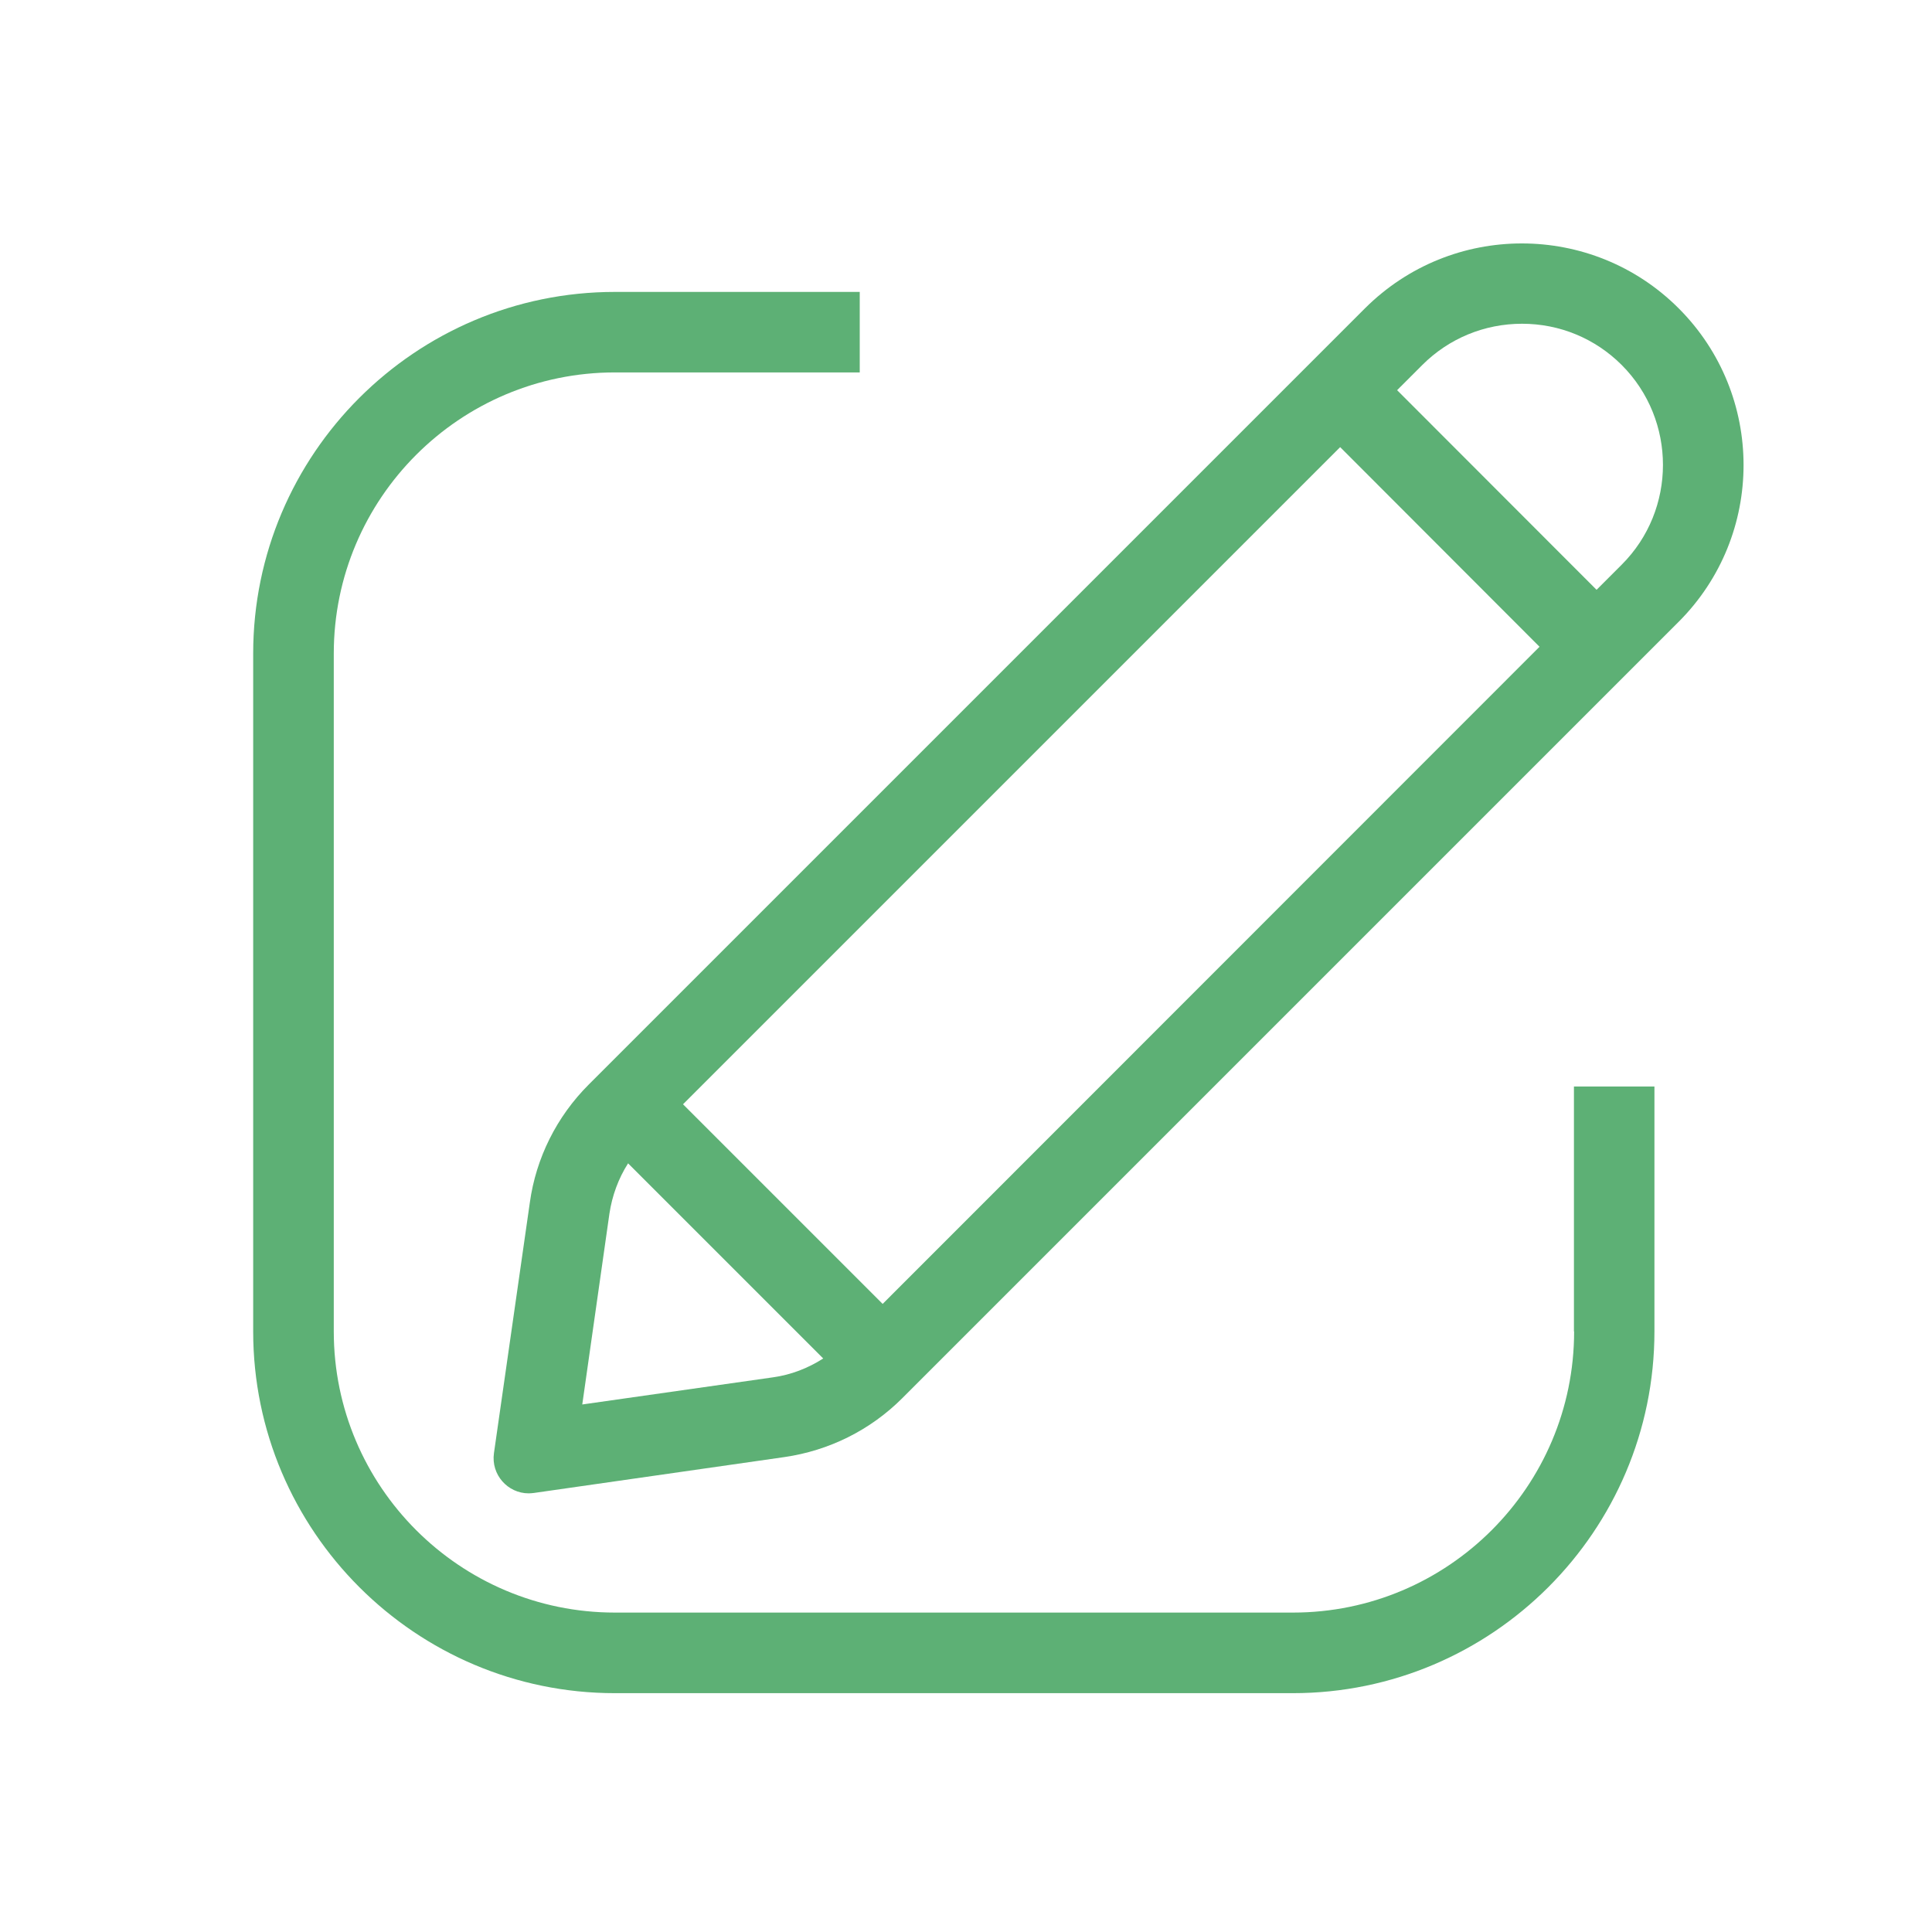
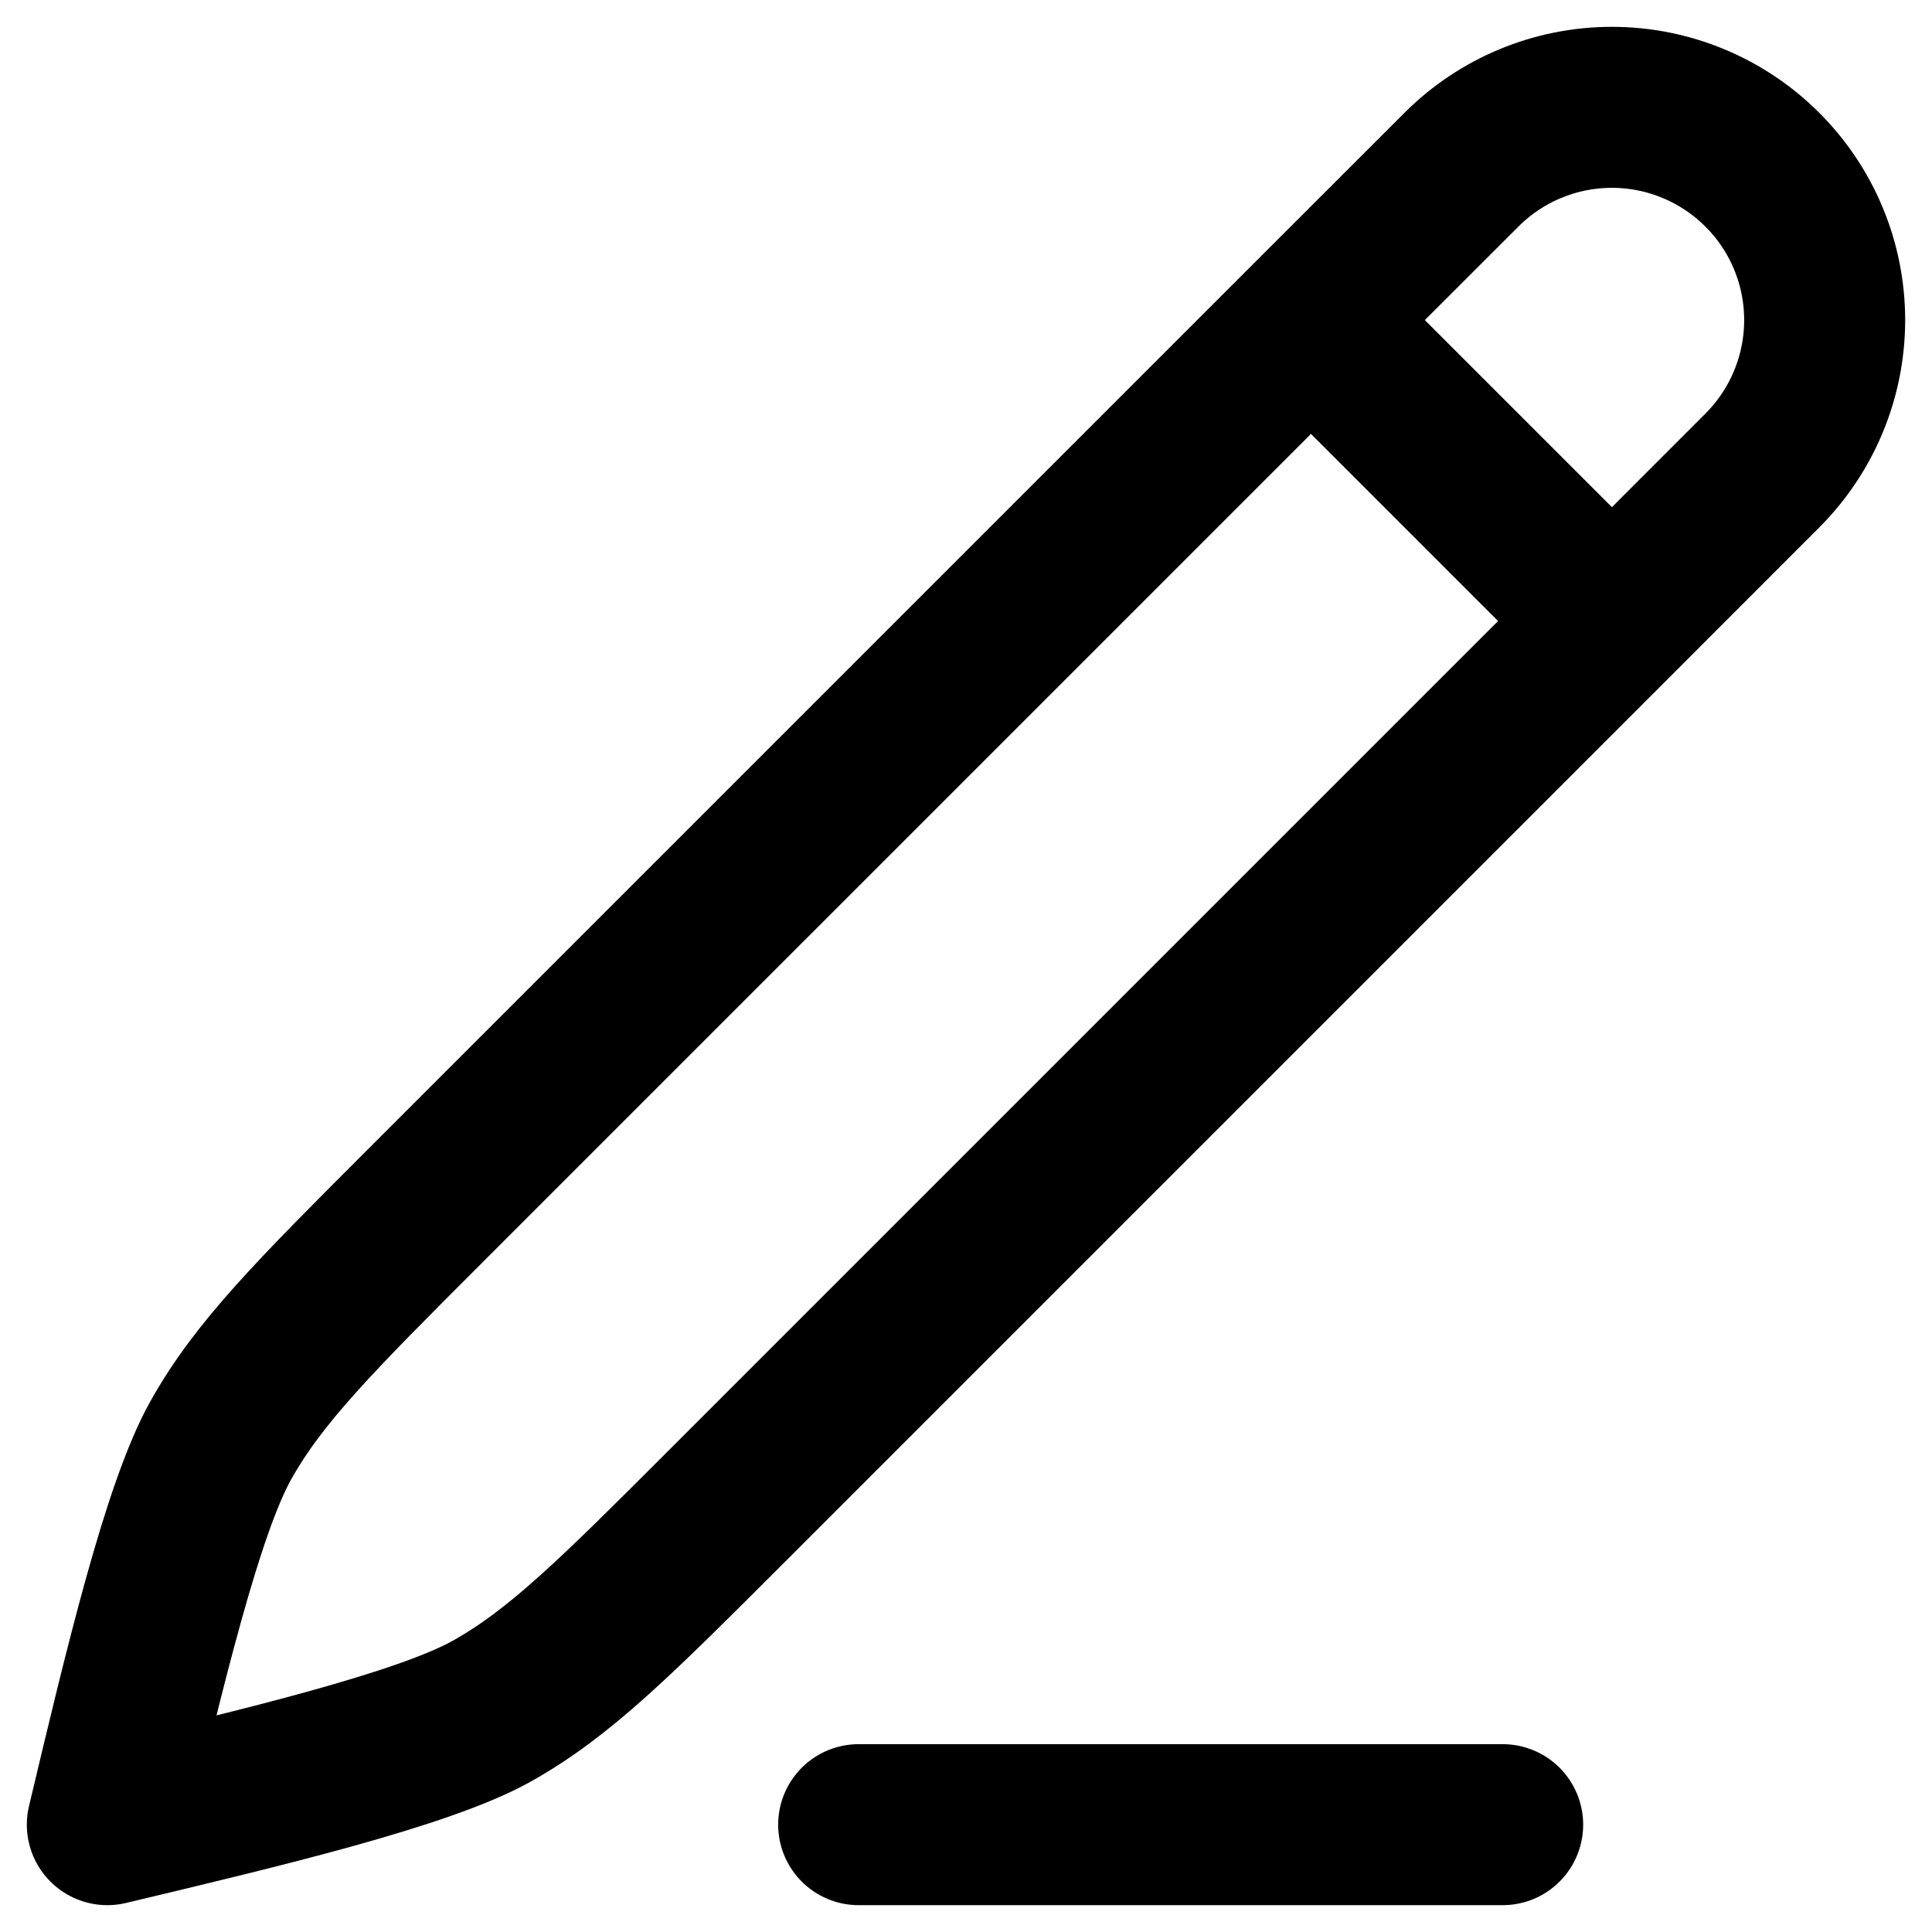
- <svg xmlns="http://www.w3.org/2000/svg" width="21" height="21" viewBox="0 0 21 21" fill="none">
-   <path d="M17.11 14.472C17.11 16.158 15.74 17.528 14.054 17.528H6.684C4.998 17.528 3.628 16.158 3.628 14.472V7.104C3.628 5.418 4.998 4.048 6.684 4.048H9.345V3.173H6.684C4.516 3.173 2.752 4.936 2.752 7.104V14.472C2.752 16.64 4.516 18.404 6.684 18.404H14.052C16.22 18.404 17.983 16.64 17.983 14.472V11.81H17.108V14.472H17.11Z" fill="#5DB075" />
-   <path d="M18.246 3.351C17.776 2.881 17.159 2.646 16.542 2.646C15.924 2.646 15.309 2.881 14.837 3.351L6.398 11.79C6.052 12.136 5.826 12.586 5.759 13.072L5.369 15.795C5.336 16.029 5.519 16.232 5.746 16.232C5.765 16.232 5.783 16.23 5.802 16.228L8.525 15.838C9.011 15.768 9.46 15.545 9.807 15.198L18.246 6.759C19.187 5.818 19.187 4.292 18.246 3.351ZM7.424 12.003L14.567 4.86L16.734 7.03L9.594 14.173L7.424 12.003ZM8.402 14.971L6.329 15.266L6.624 13.193C6.653 12.998 6.722 12.809 6.827 12.645L8.948 14.766C8.783 14.872 8.597 14.944 8.402 14.971ZM17.627 6.138L17.354 6.411L15.186 4.241L15.459 3.968C15.748 3.679 16.134 3.519 16.544 3.519C16.954 3.519 17.339 3.679 17.628 3.968C18.225 4.567 18.225 5.541 17.627 6.138Z" fill="#5DB075" />
+ <svg xmlns="http://www.w3.org/2000/svg" width="18" height="18" viewBox="0 0 18 18" fill="none">
+   <path d="M12.214 2.982L13.616 1.581C13.988 1.209 14.492 1 15.018 1C15.543 1 16.047 1.209 16.419 1.581C16.791 1.952 17 2.456 17 2.982C17 3.508 16.791 4.012 16.419 4.384L15.018 5.786M12.214 2.982L3.98 11.216C2.935 12.261 2.412 12.784 2.056 13.421C1.7 14.057 1.342 15.56 1 17C2.438 16.657 3.942 16.299 4.579 15.944C5.216 15.588 5.739 15.065 6.784 14.02L15.018 5.786M12.214 2.982L15.018 5.786M8 17H14" stroke="black" stroke-width="1.5" stroke-linecap="round" stroke-linejoin="round" />
</svg>
